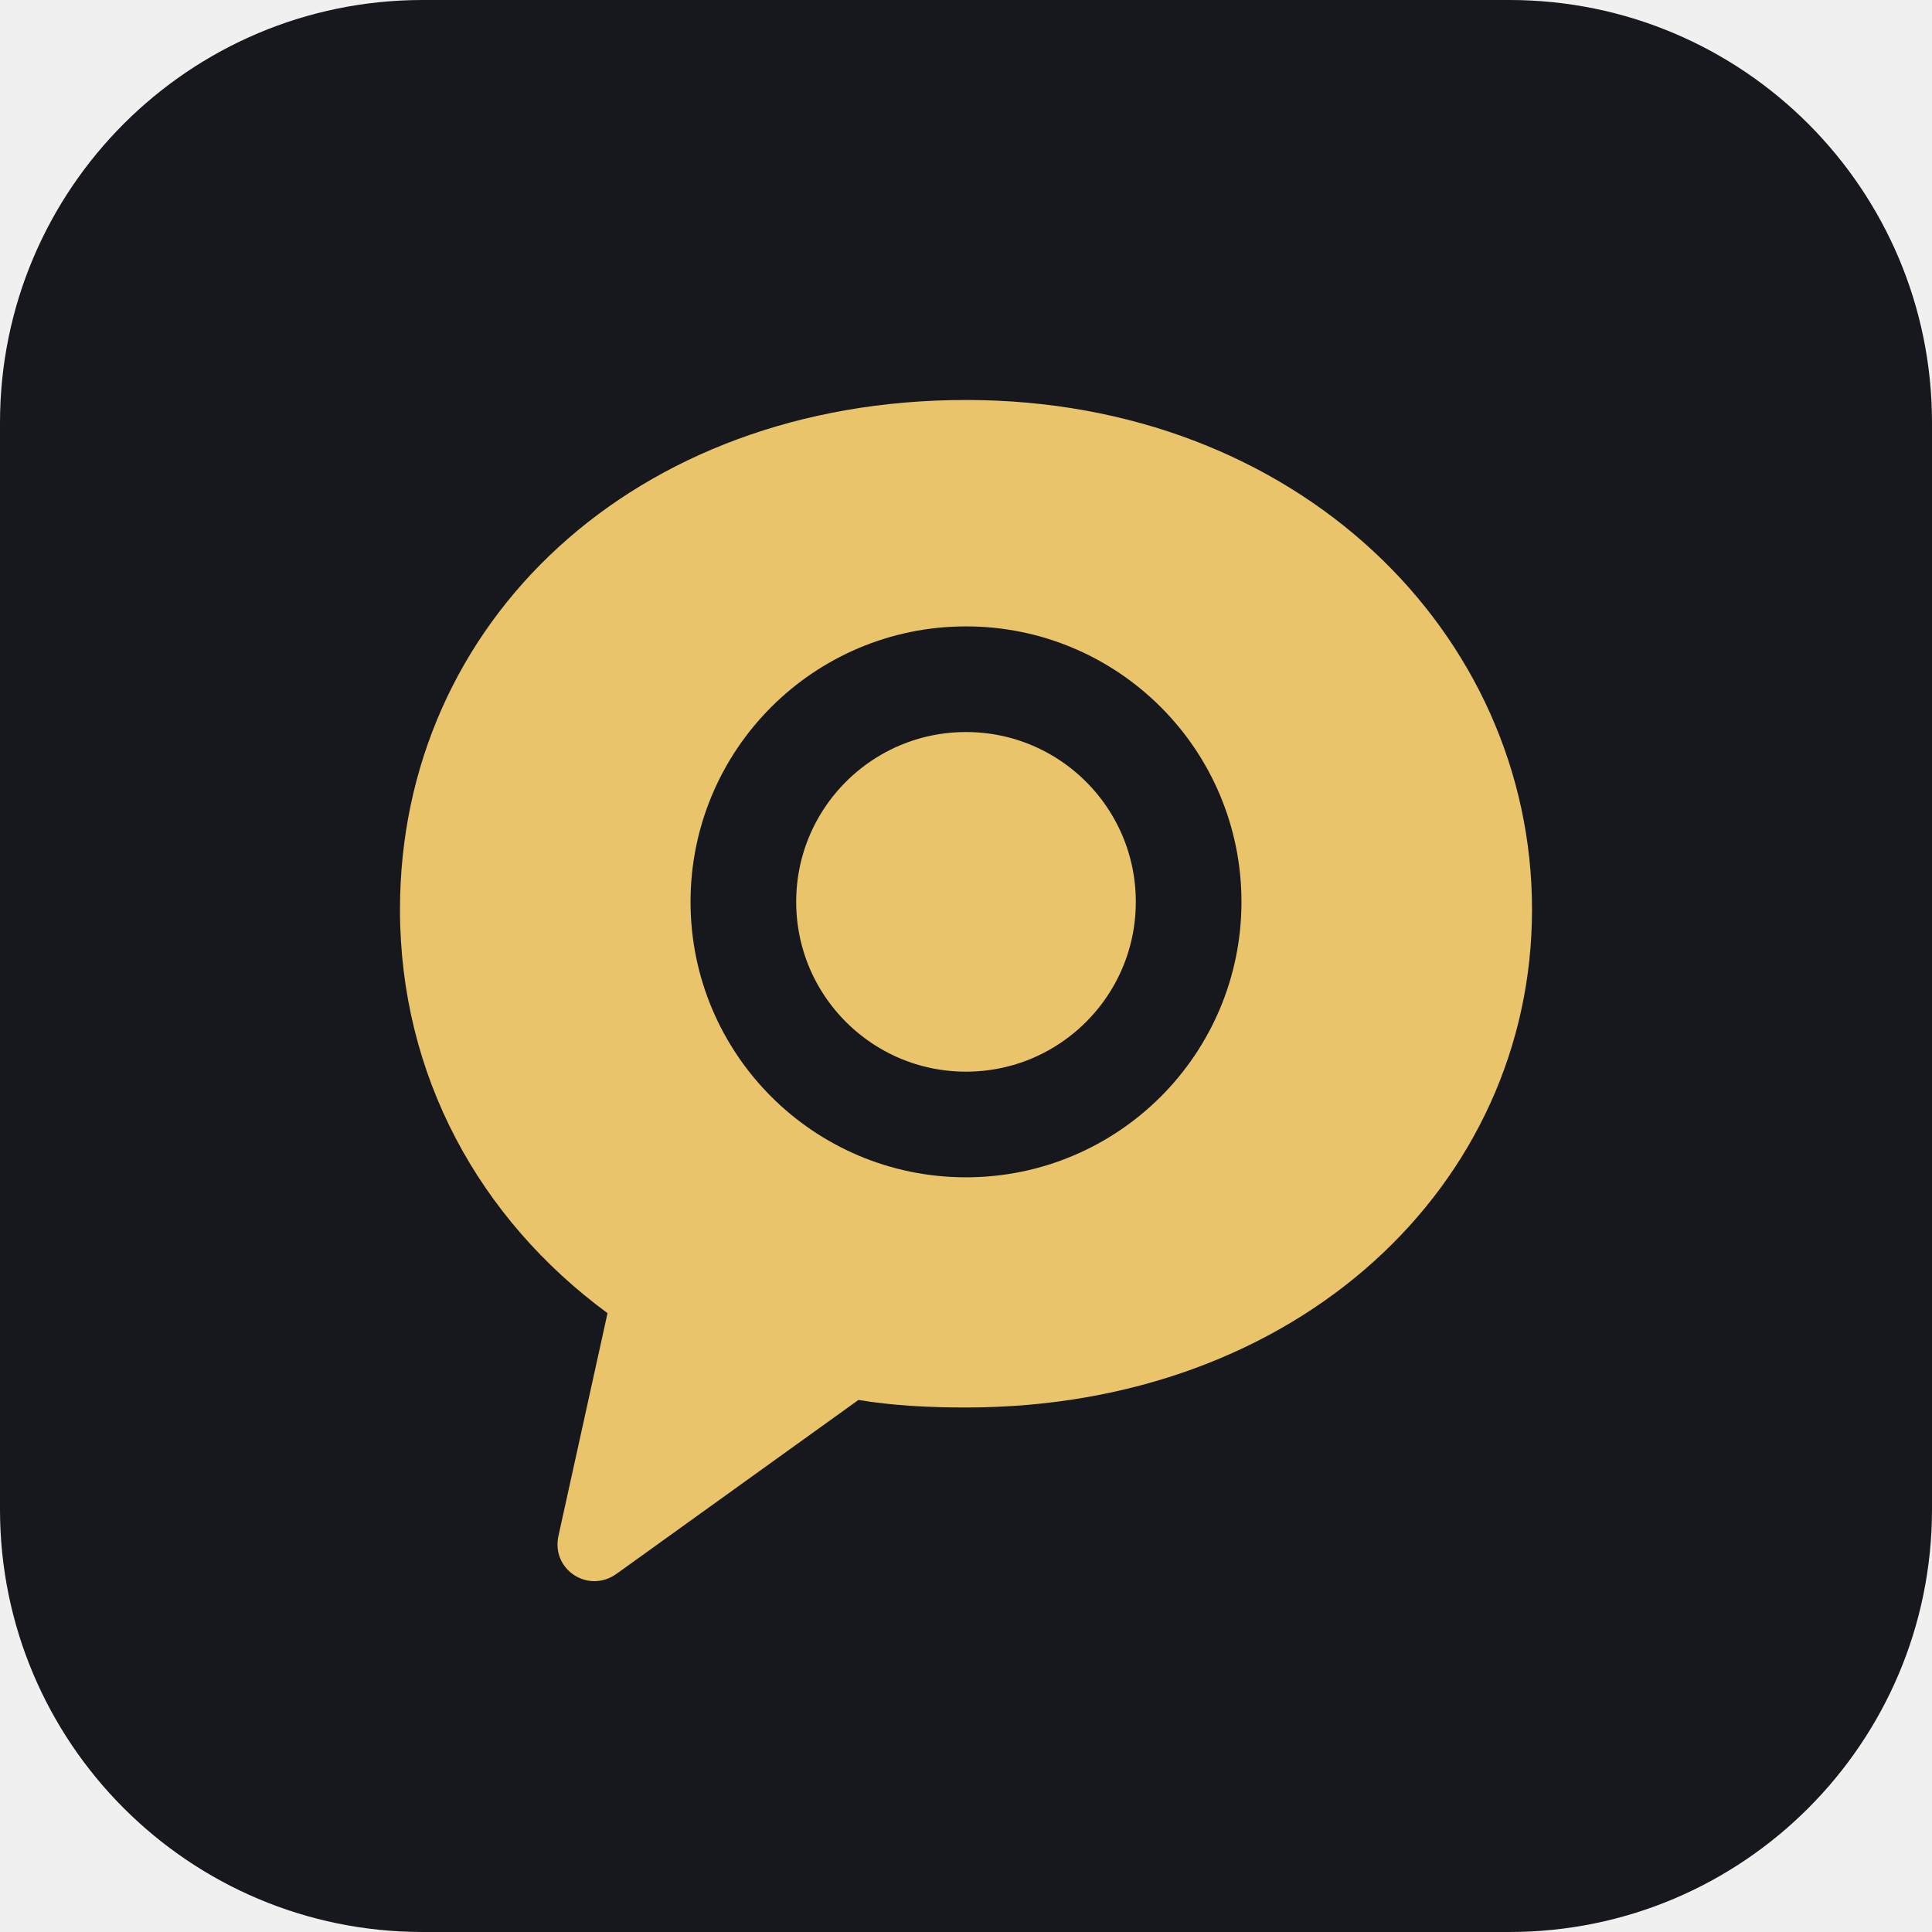
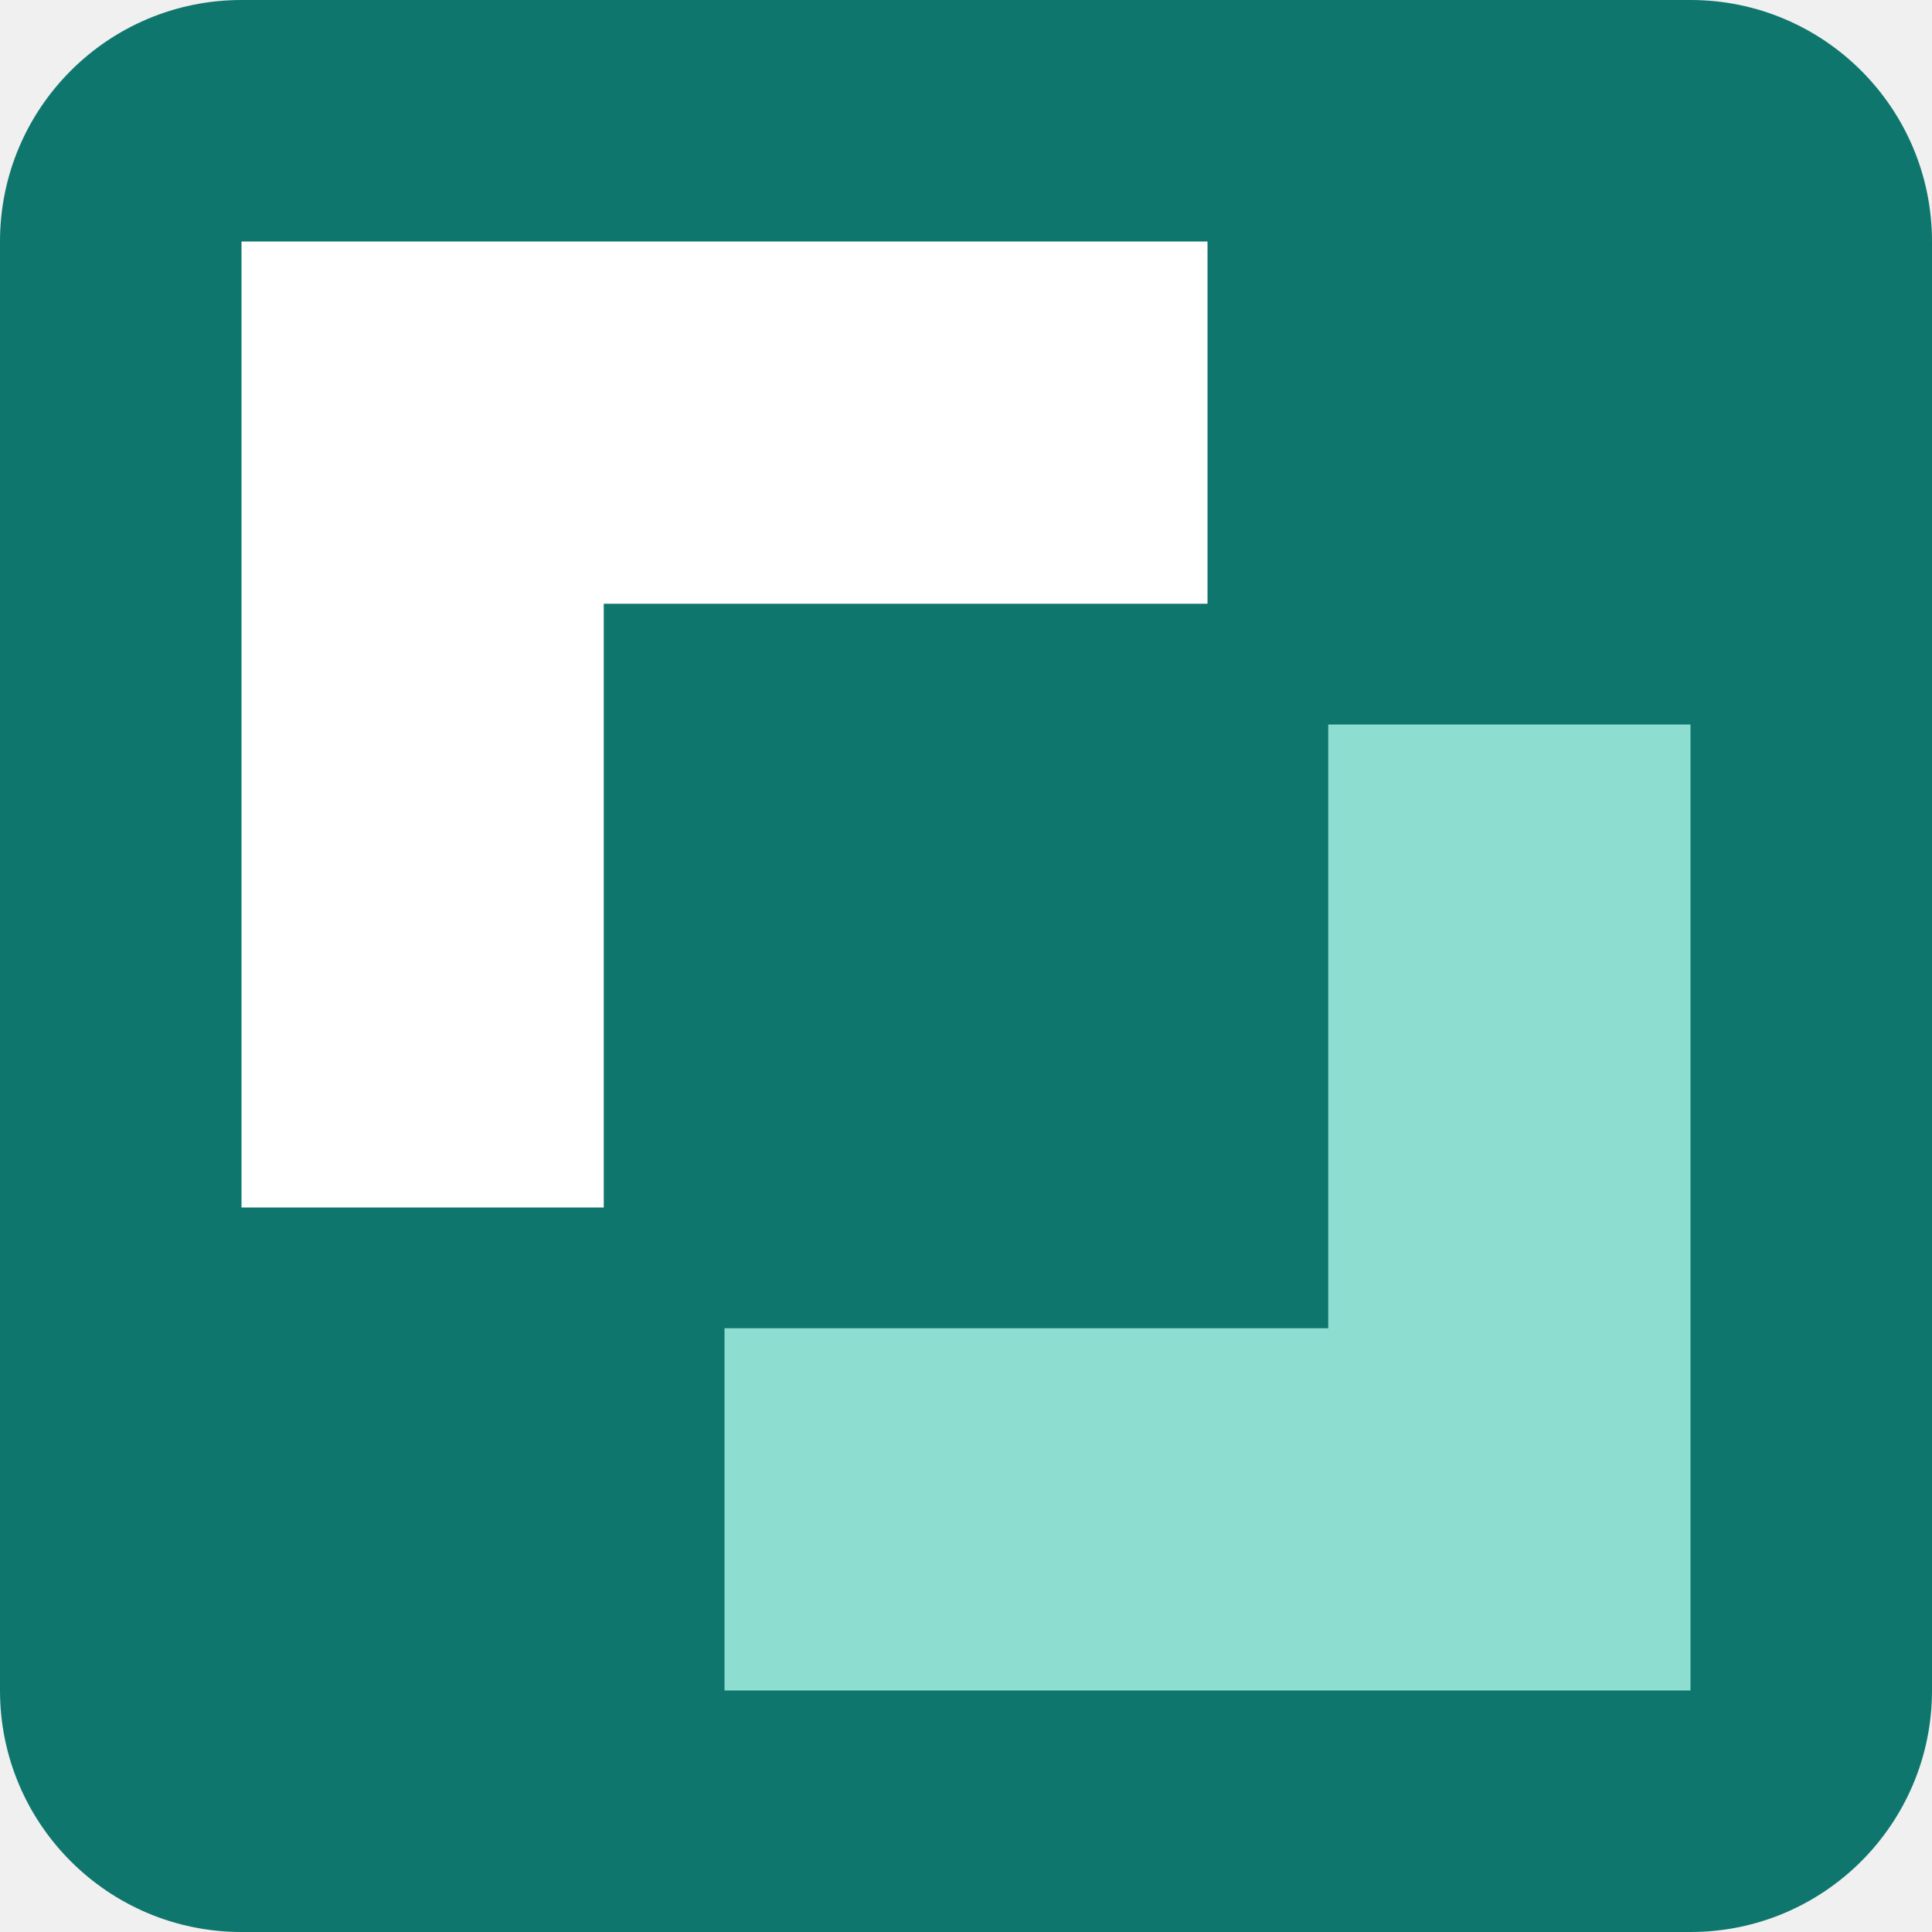
- <svg xmlns="http://www.w3.org/2000/svg" viewBox="0 0 1024 1024">
-   <rect width="1024" height="1024" rx="224" fill="#16181d" />
-   <path d="M512 212c-176 0-300 118-300 270 0 88 42 164 110 214l-26 118c-4 18 16 31 31 20l128-92c18 3 37 4 57 4 176 0 300-118 300-264S688 212 512 212z" fill="#e9c46a" />
-   <circle cx="512" cy="478" r="118" fill="none" stroke="#16181d" stroke-width="56" />
+ <svg xmlns="http://www.w3.org/2000/svg" viewBox="0 0 16 16">
+   <rect width="16" height="16" rx="2" fill="#0f766e" />
+   <path d="M2 2H10V5H5V10H2Z" fill="#ffffff" />
+   <path d="M14 14H6V11H11V6H14Z" fill="#8eddd1" />
</svg>
